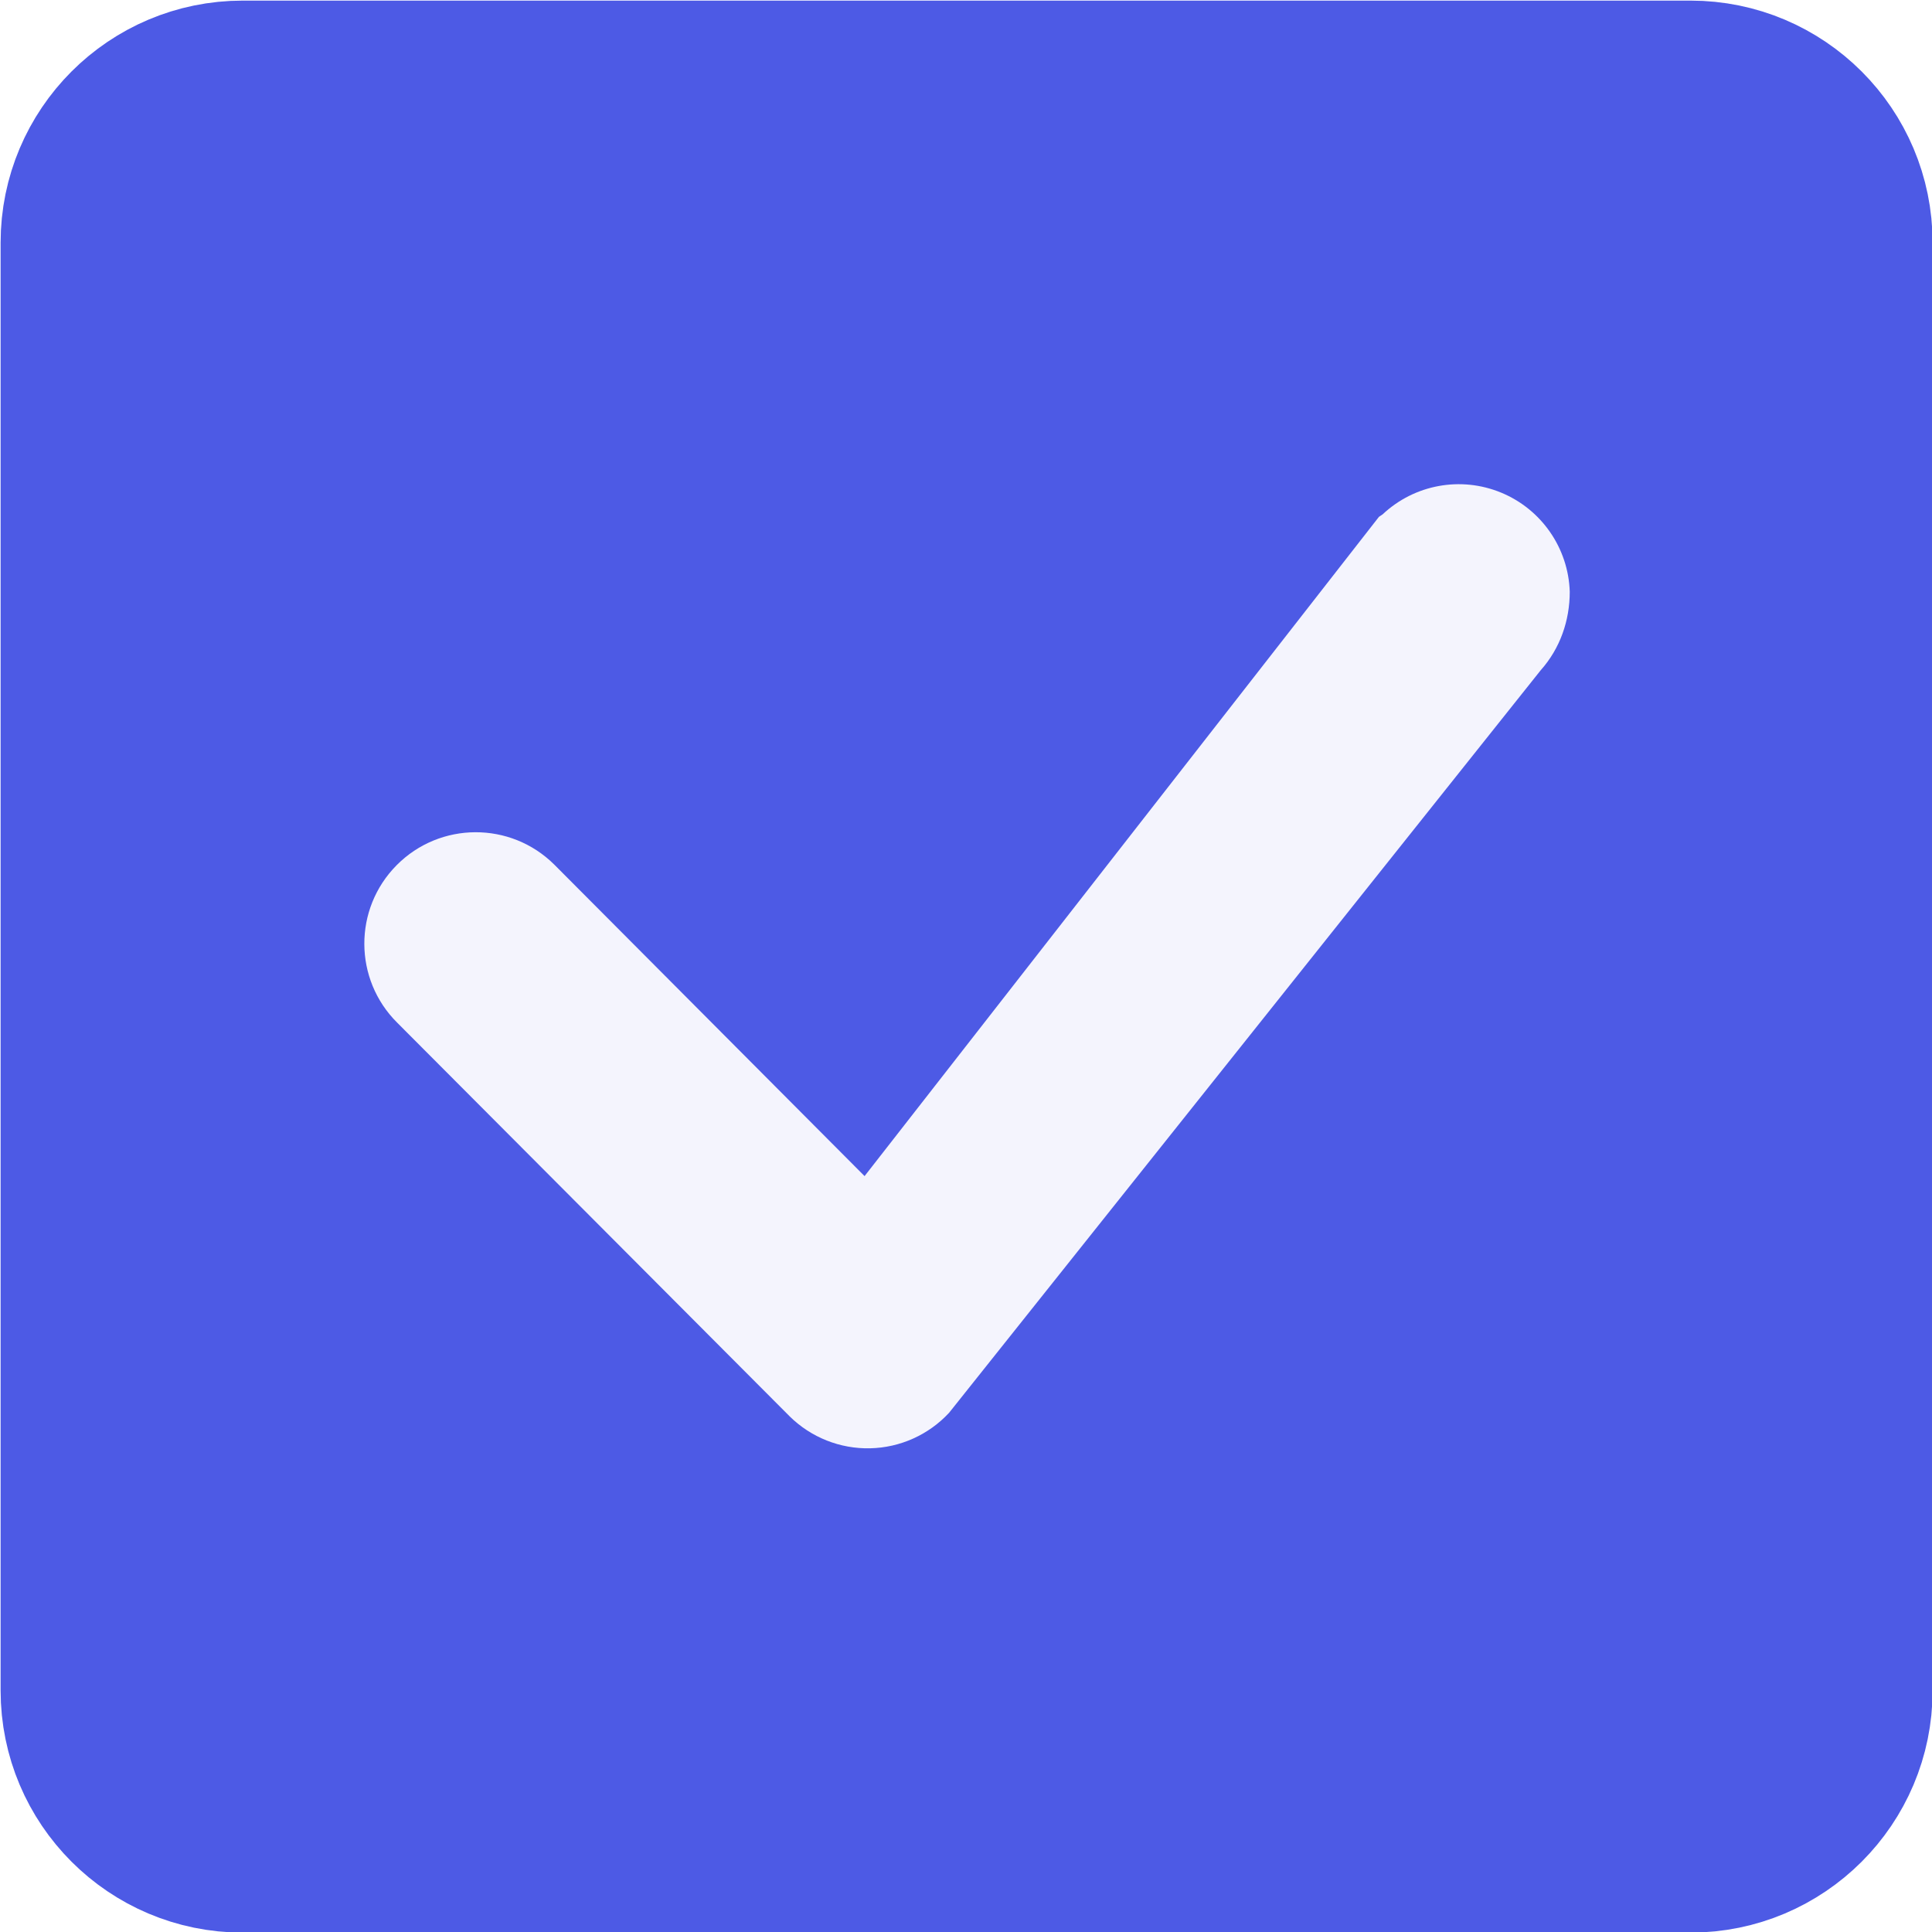
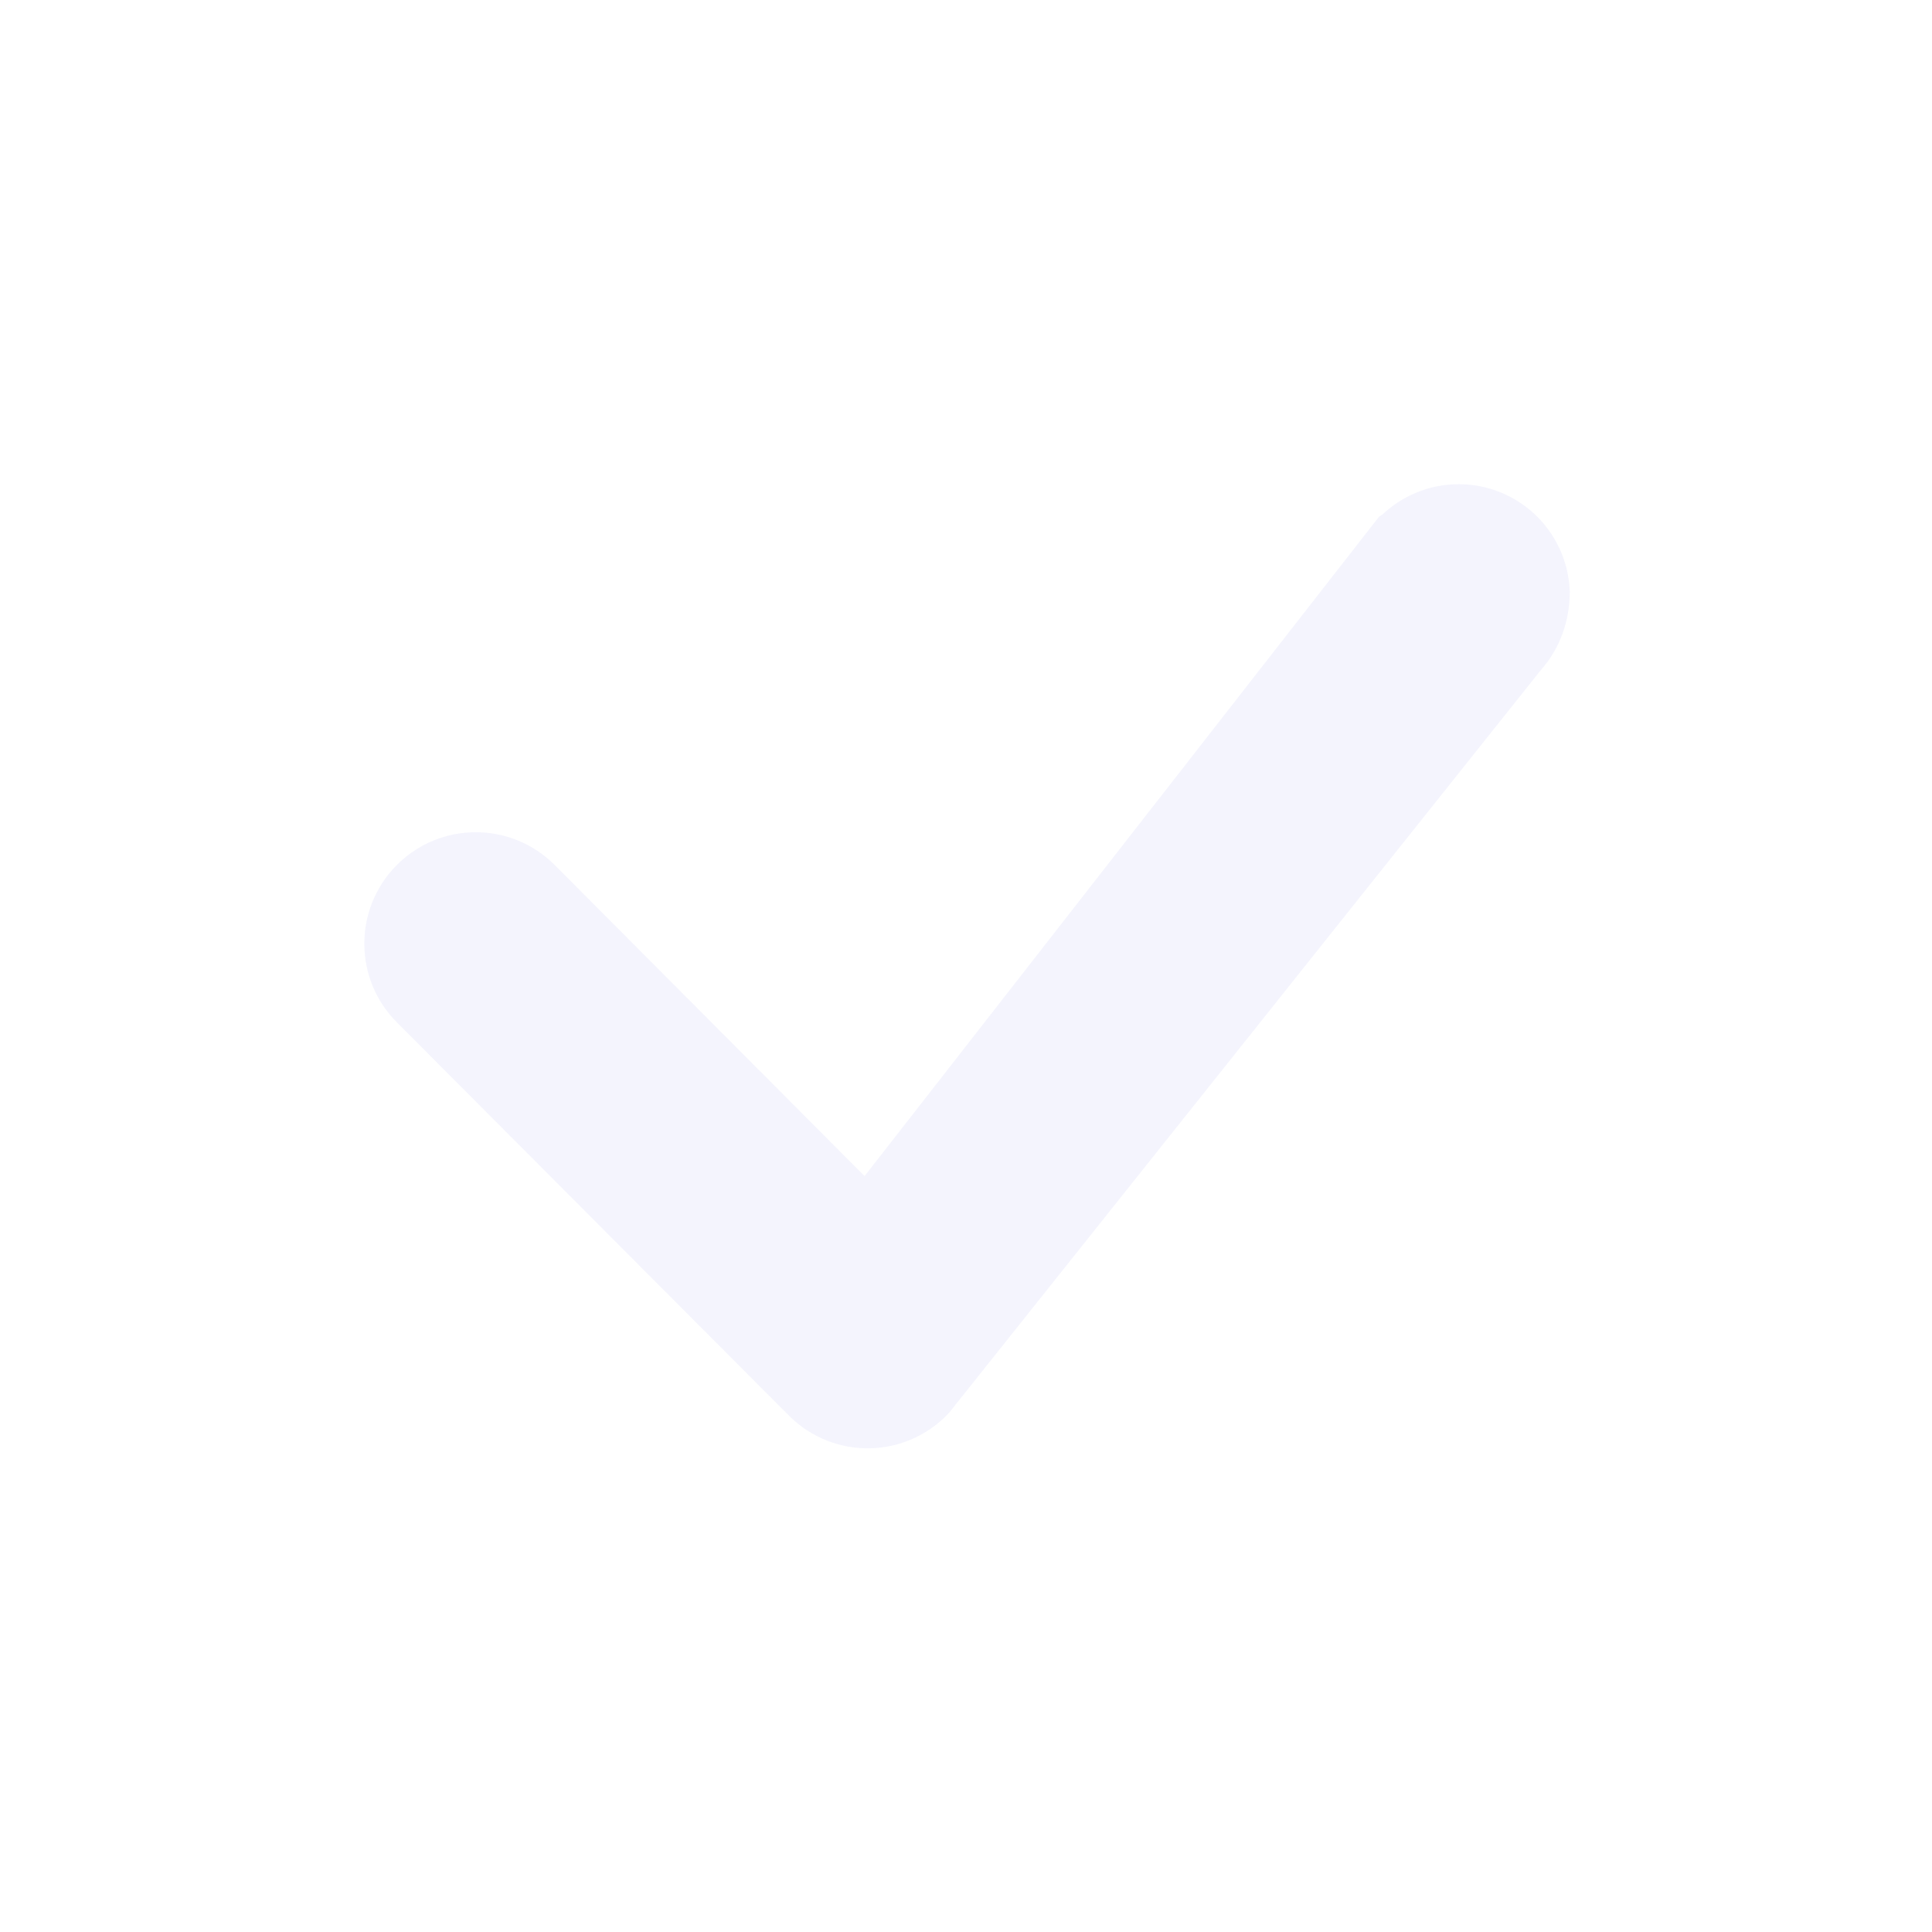
<svg xmlns="http://www.w3.org/2000/svg" width="16" height="16" fill="none">
-   <rect width="14.75" height="14.75" x=".63" y=".63" fill="#4D5AE5" rx="1.38" />
+   <rect width="14.75" height="14.75" x=".63" y=".63" rx="1.38" />
  <path fill="#F4F4FD" d="M11.45 4.26A.92.92 0 0 1 13 4.9c0 .24-.08.47-.24.65l-4.9 6.15a.92.92 0 0 1-1.32.03L3.29 8.47a.92.92 0 1 1 1.3-1.31l2.57 2.58 4.26-5.46.03-.02Z" />
-   <rect width="14.75" height="14.75" x=".63" y=".63" stroke="#4D5AE5" stroke-width="1.25" rx="1.38" />
</svg>
